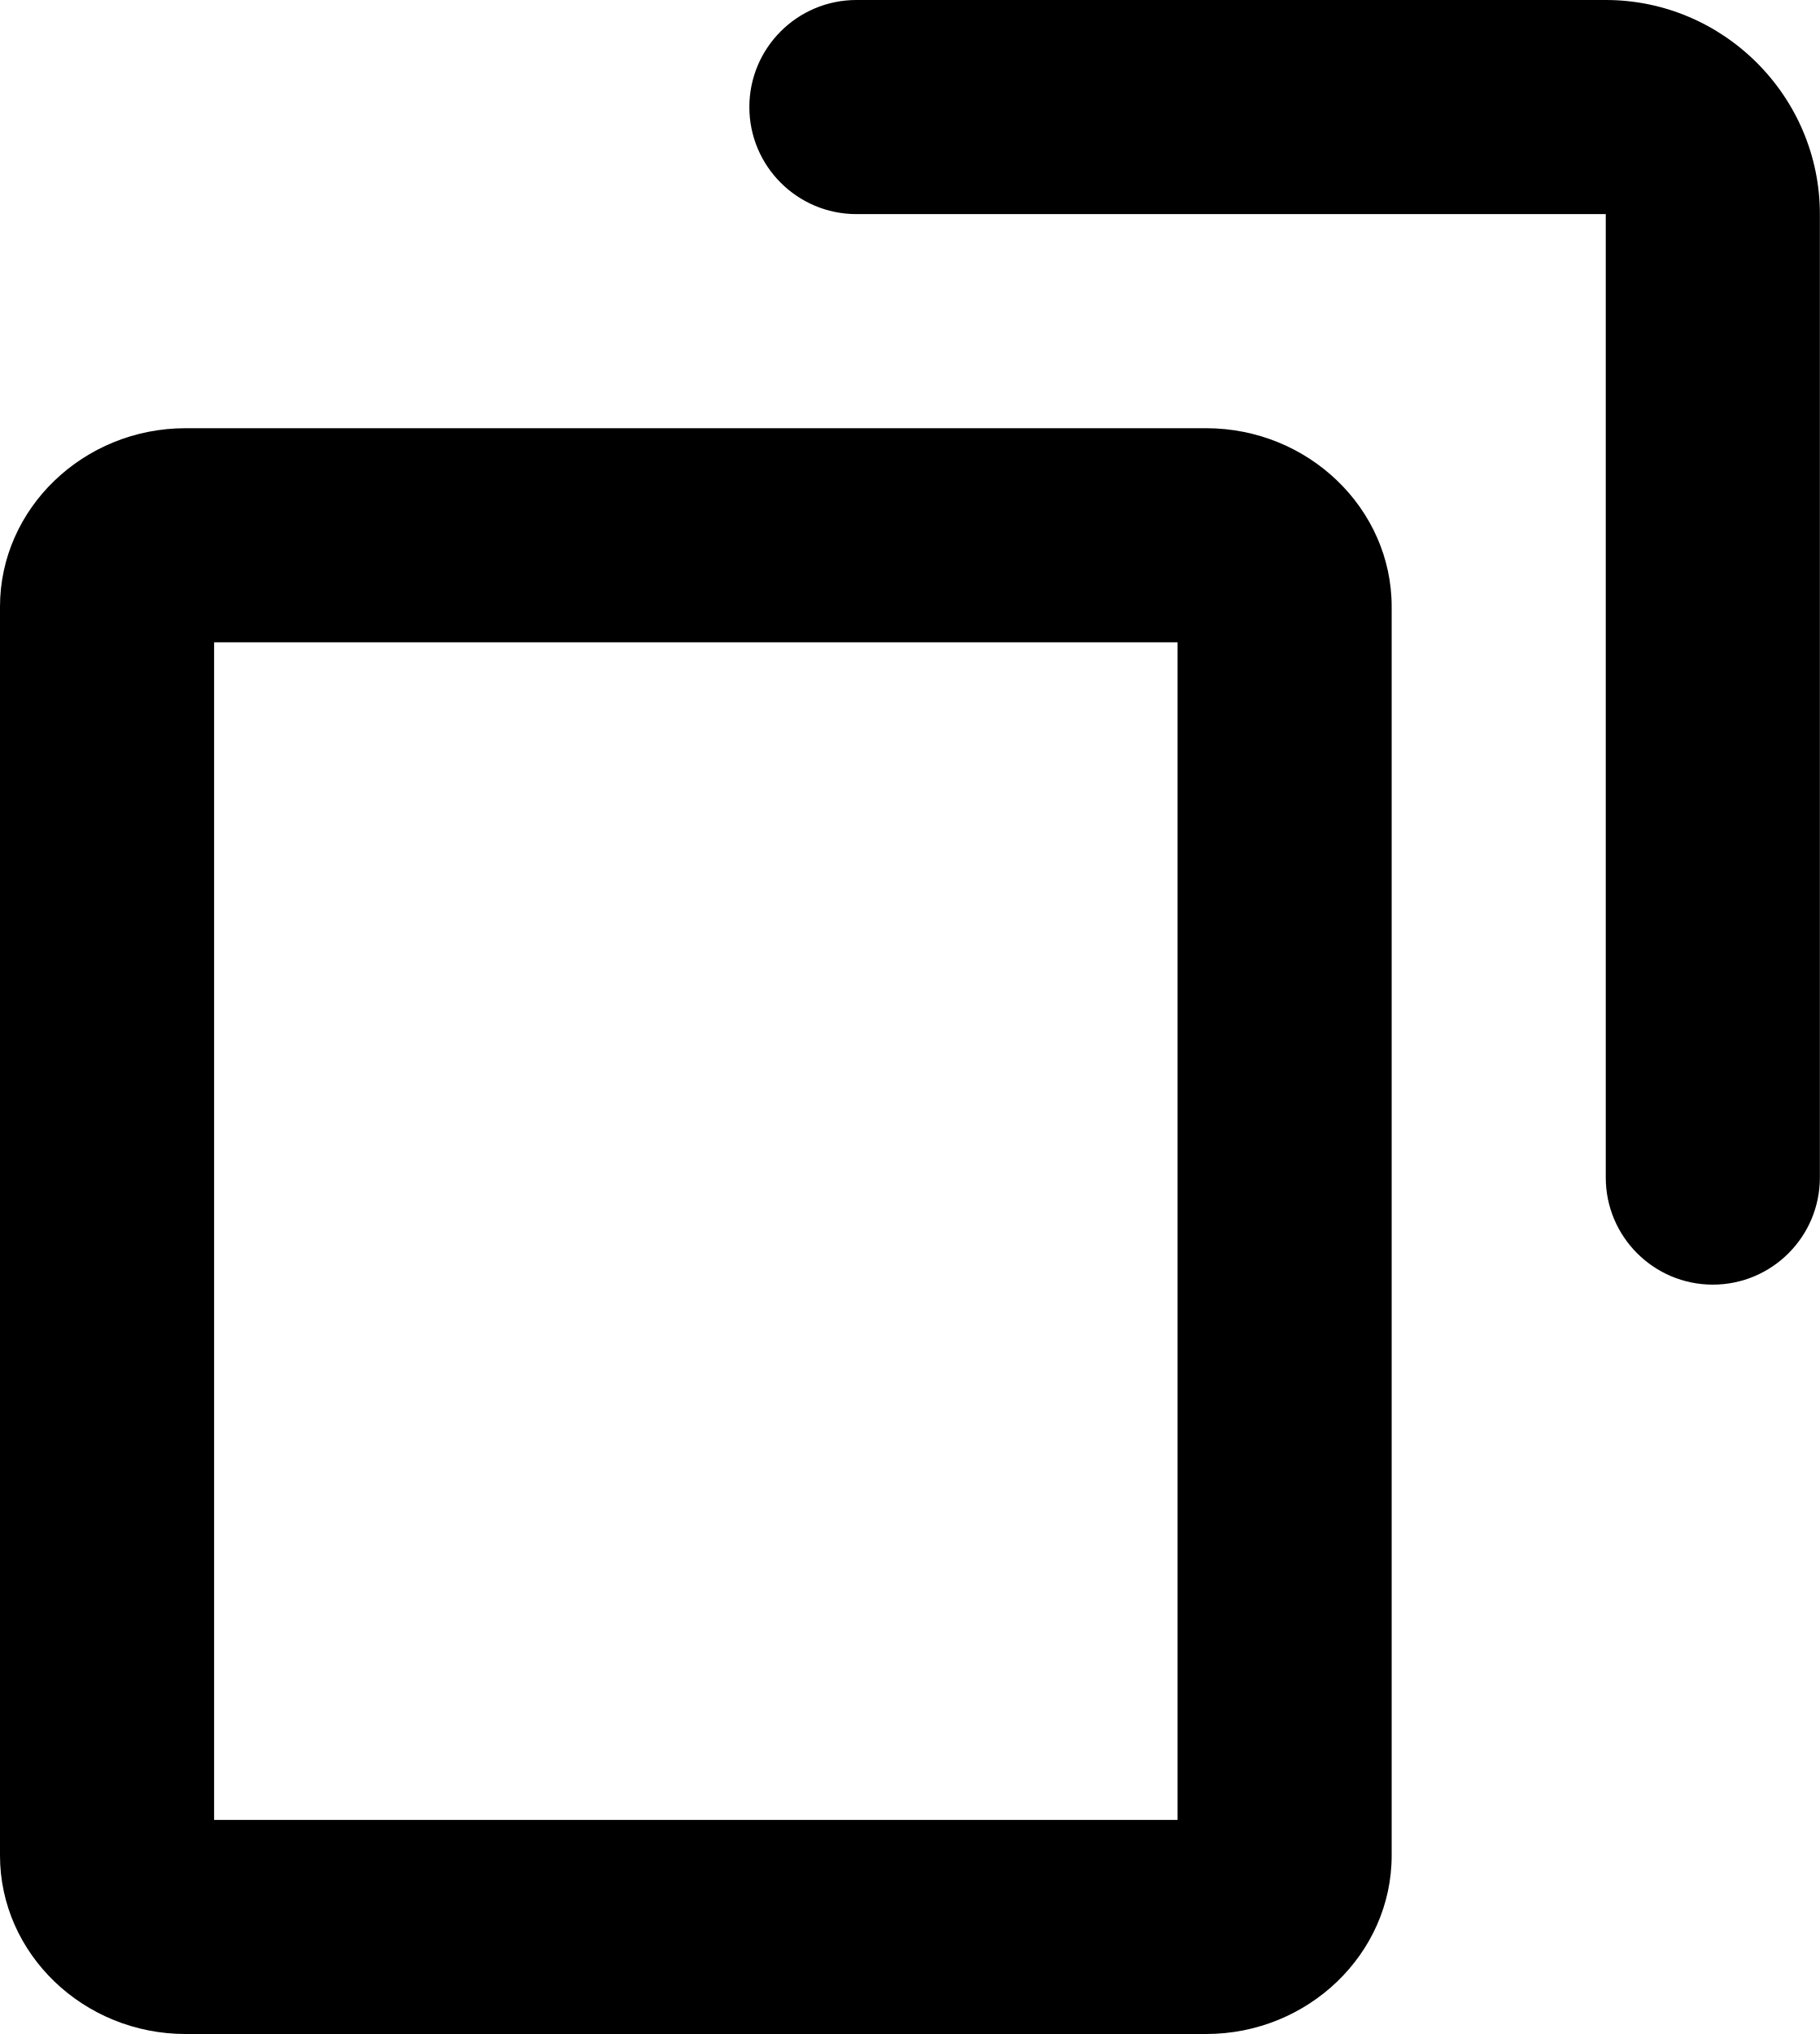
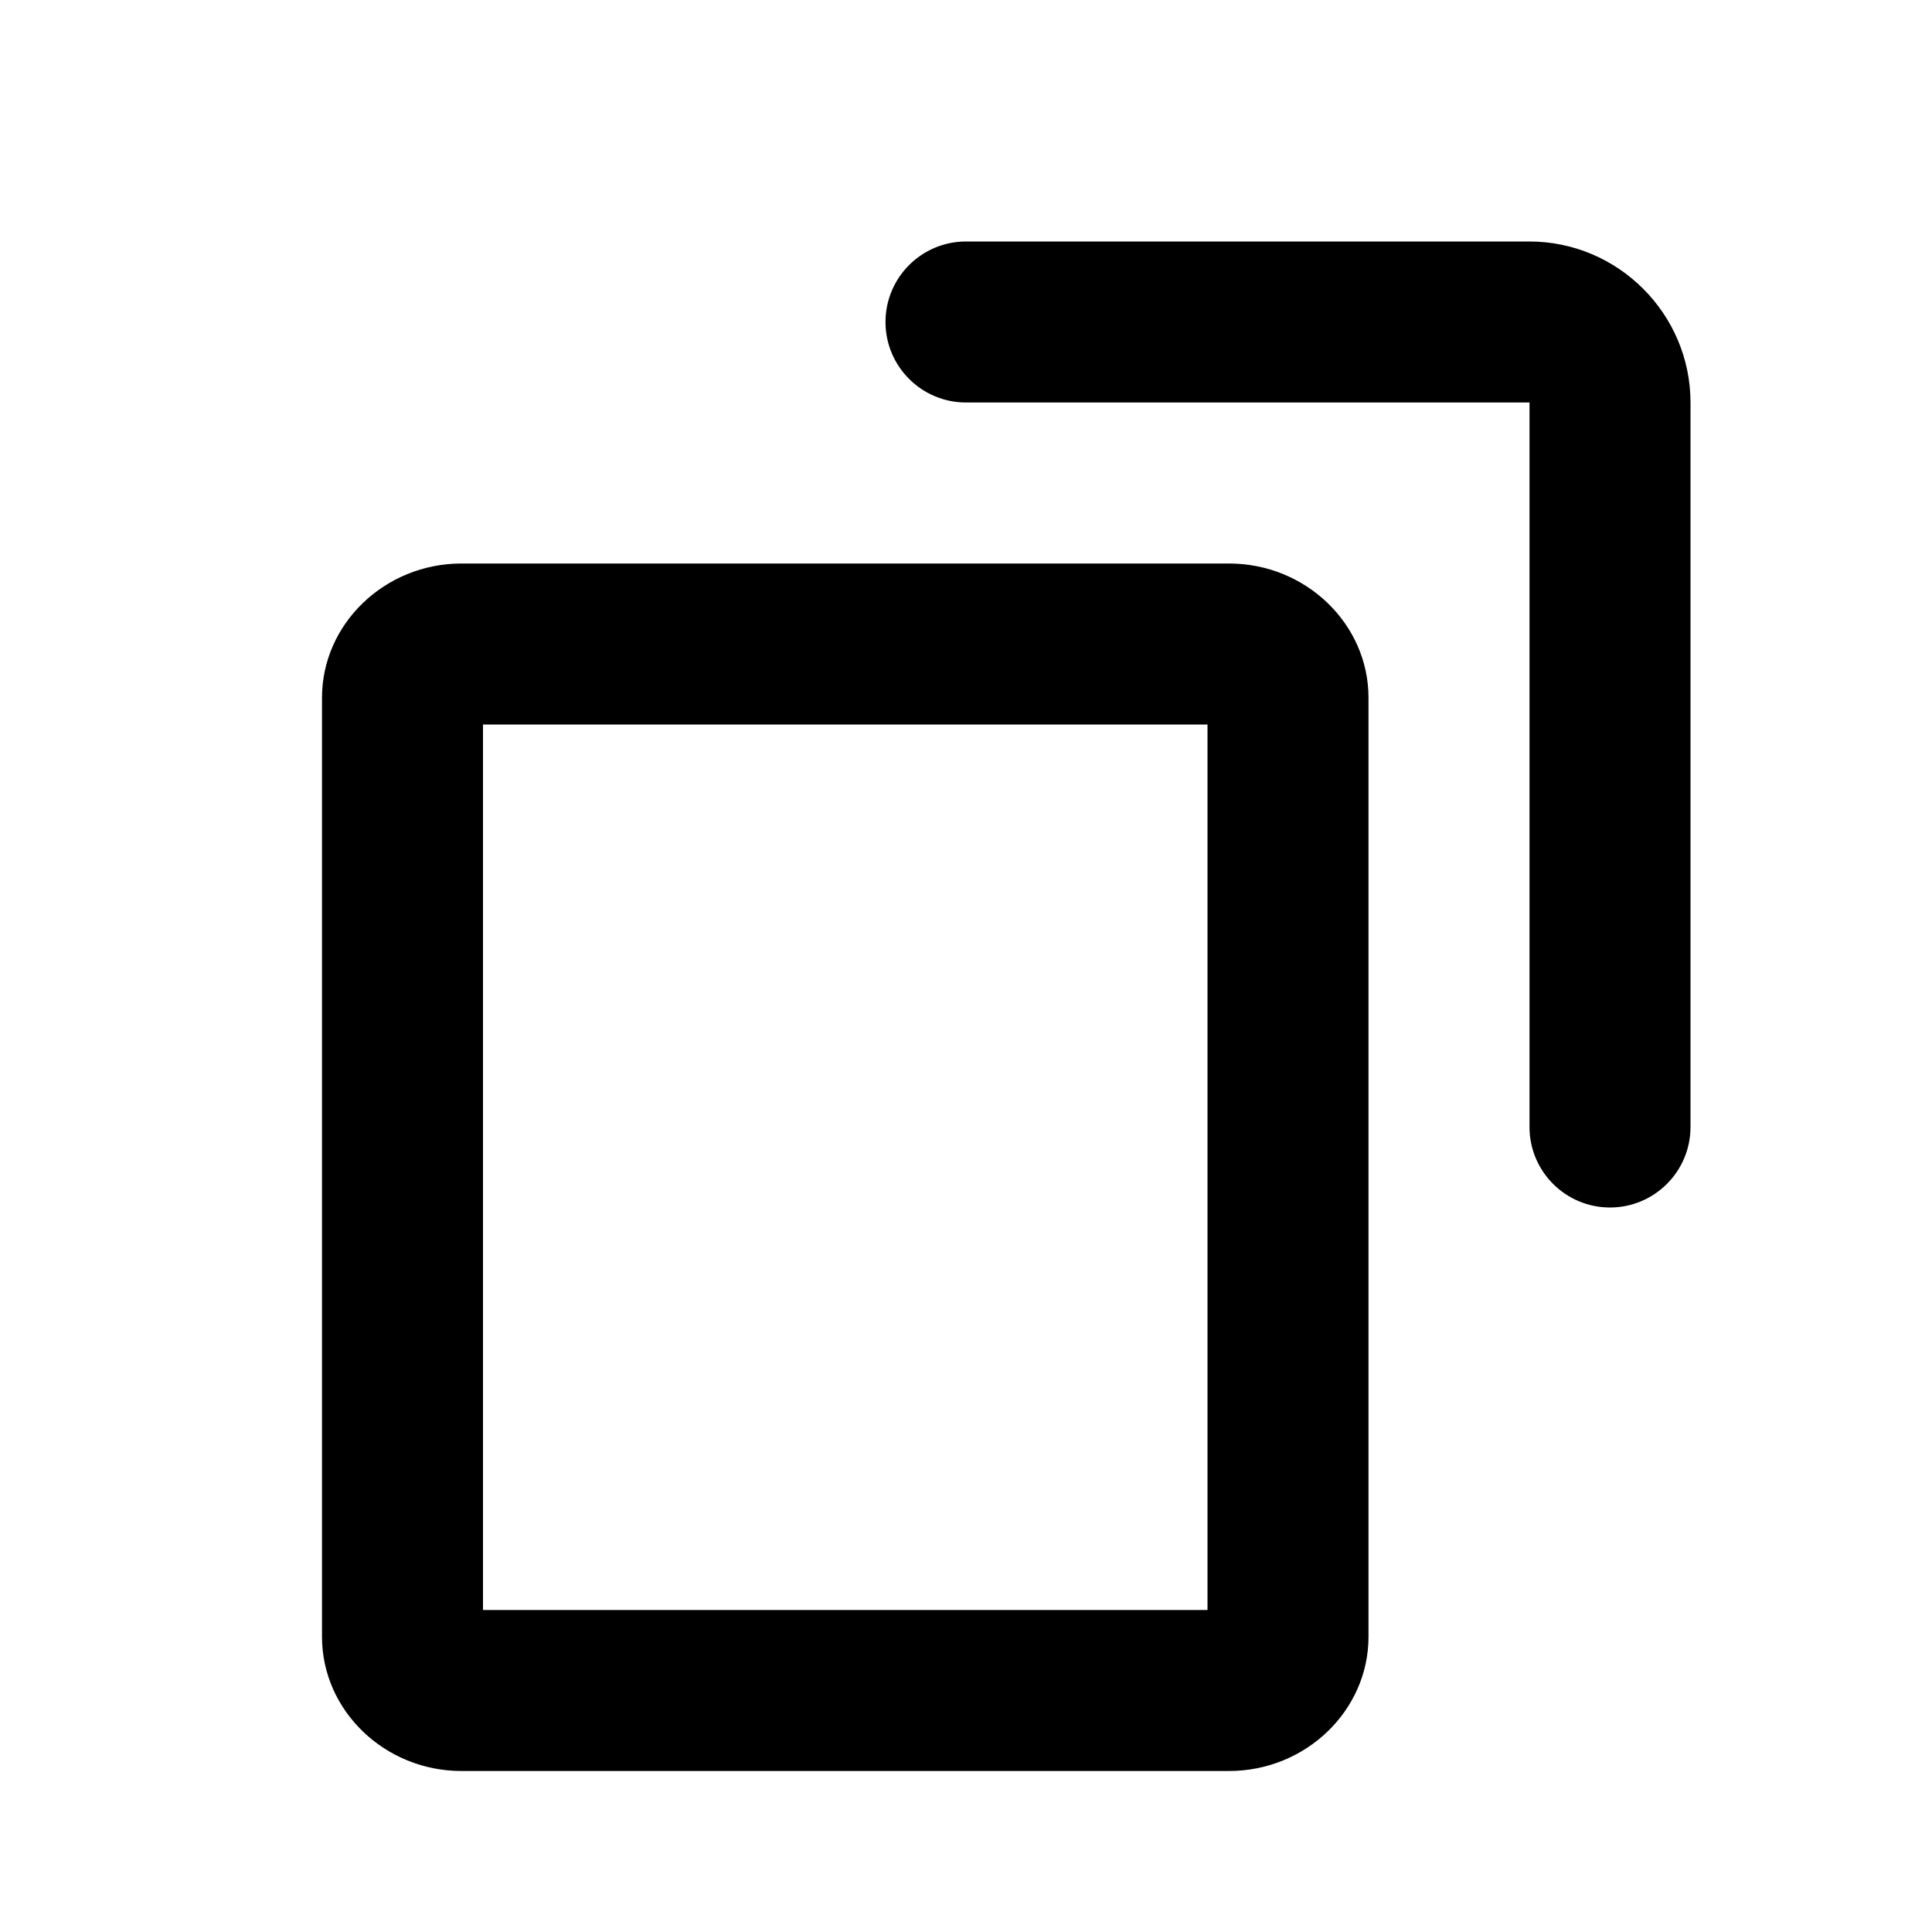
- <svg xmlns="http://www.w3.org/2000/svg" width="17" height="19" viewBox="0 0 17 19">
-   <path d="M7 1C7 0.448 7.448 0 8 0H15C16.1 0 17 0.9 17 2V11C17 11.552 16.552 12 16 12V12C15.448 12 15 11.552 15 11V2H8C7.448 2 7 1.552 7 1V1Z" />
-   <path fill-rule="evenodd" clip-rule="evenodd" d="M1.733 4H11.267C12.22 4 13 4.75 13 5.667V17.333C13 18.25 12.22 19 11.267 19H1.733C0.78 19 0 18.25 0 17.333V5.667C0 4.75 0.78 4 1.733 4ZM11 17H2V6H11V17Z" />
+ <svg xmlns="http://www.w3.org/2000/svg" width="24" height="24" viewBox="0 0 24 24" fill="none">
+   <path d="M11 4C11 3.448 11.448 3 12 3H19C20.1 3 21 3.9 21 5V14C21 14.552 20.552 15 20 15C19.448 15 19 14.552 19 14V5H12C11.448 5 11 4.552 11 4Z" fill="currentColor" />
+   <path fill-rule="evenodd" clip-rule="evenodd" d="M5.733 7H15.267C16.22 7 17 7.75 17 8.667V20.333C17 21.25 16.22 22 15.267 22H5.733C4.78 22 4 21.25 4 20.333V8.667C4 7.75 4.78 7 5.733 7ZM15 20H6V9H15V20Z" fill="currentColor" />
</svg>
